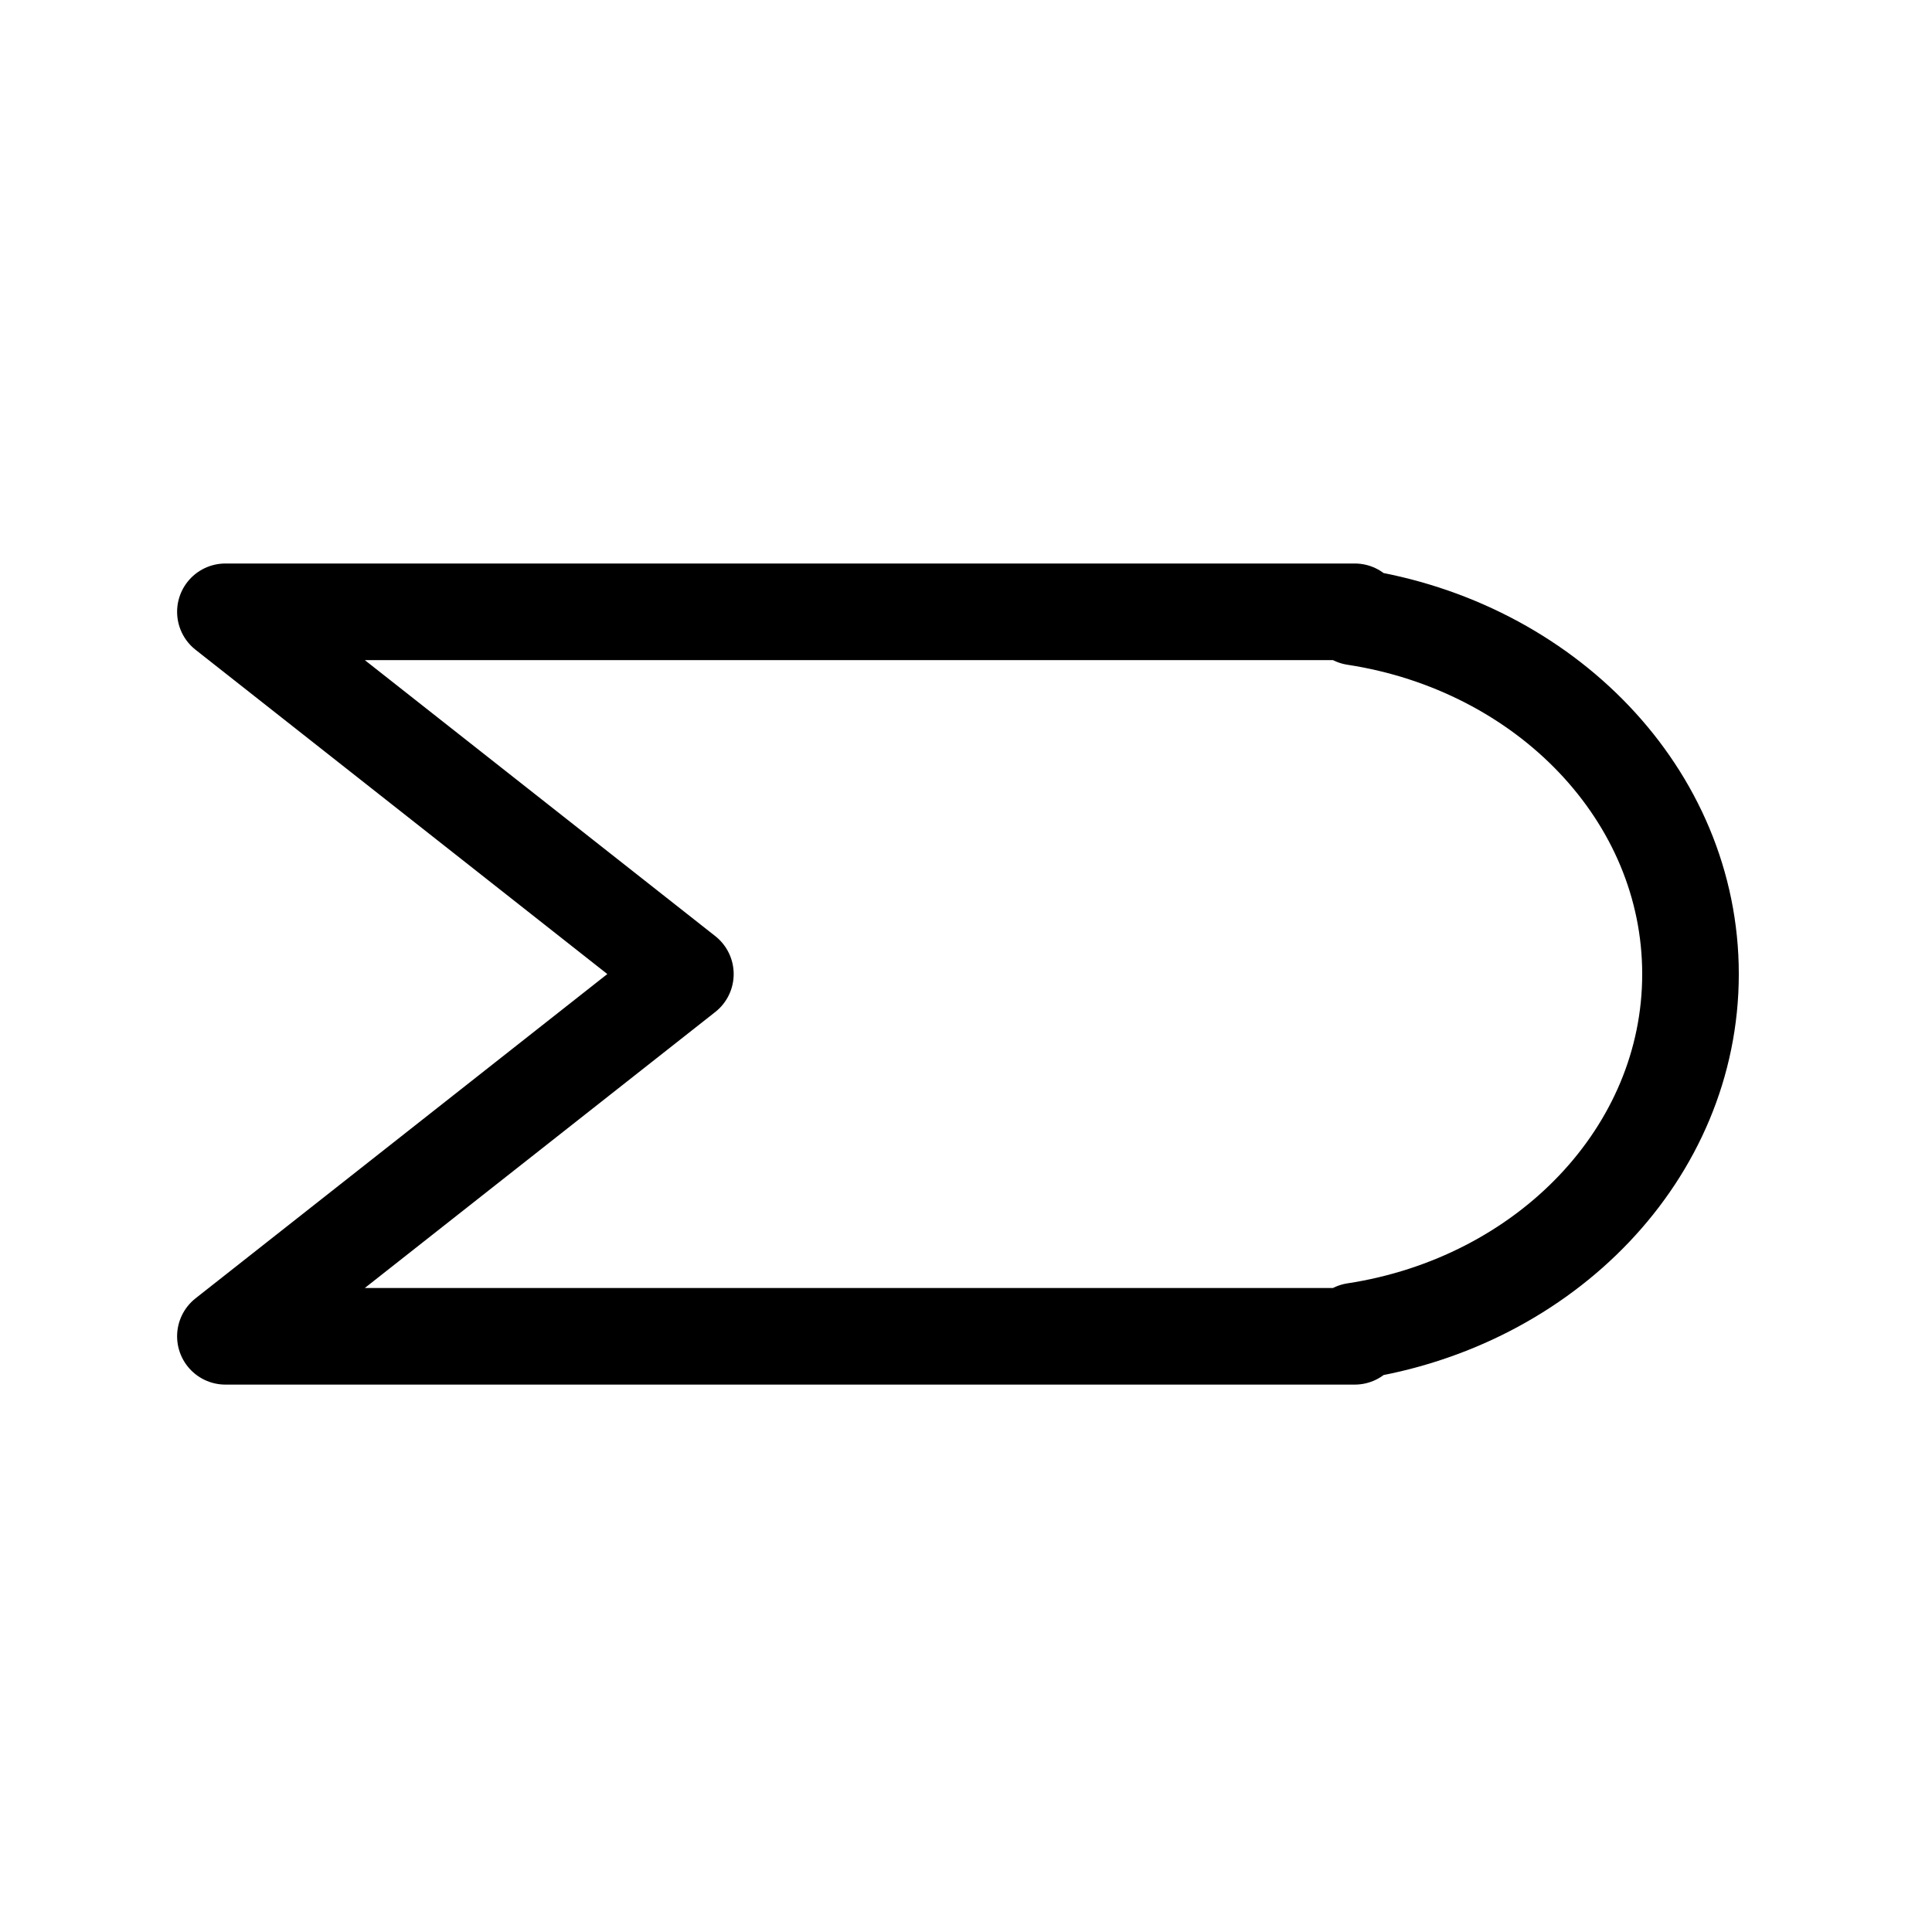
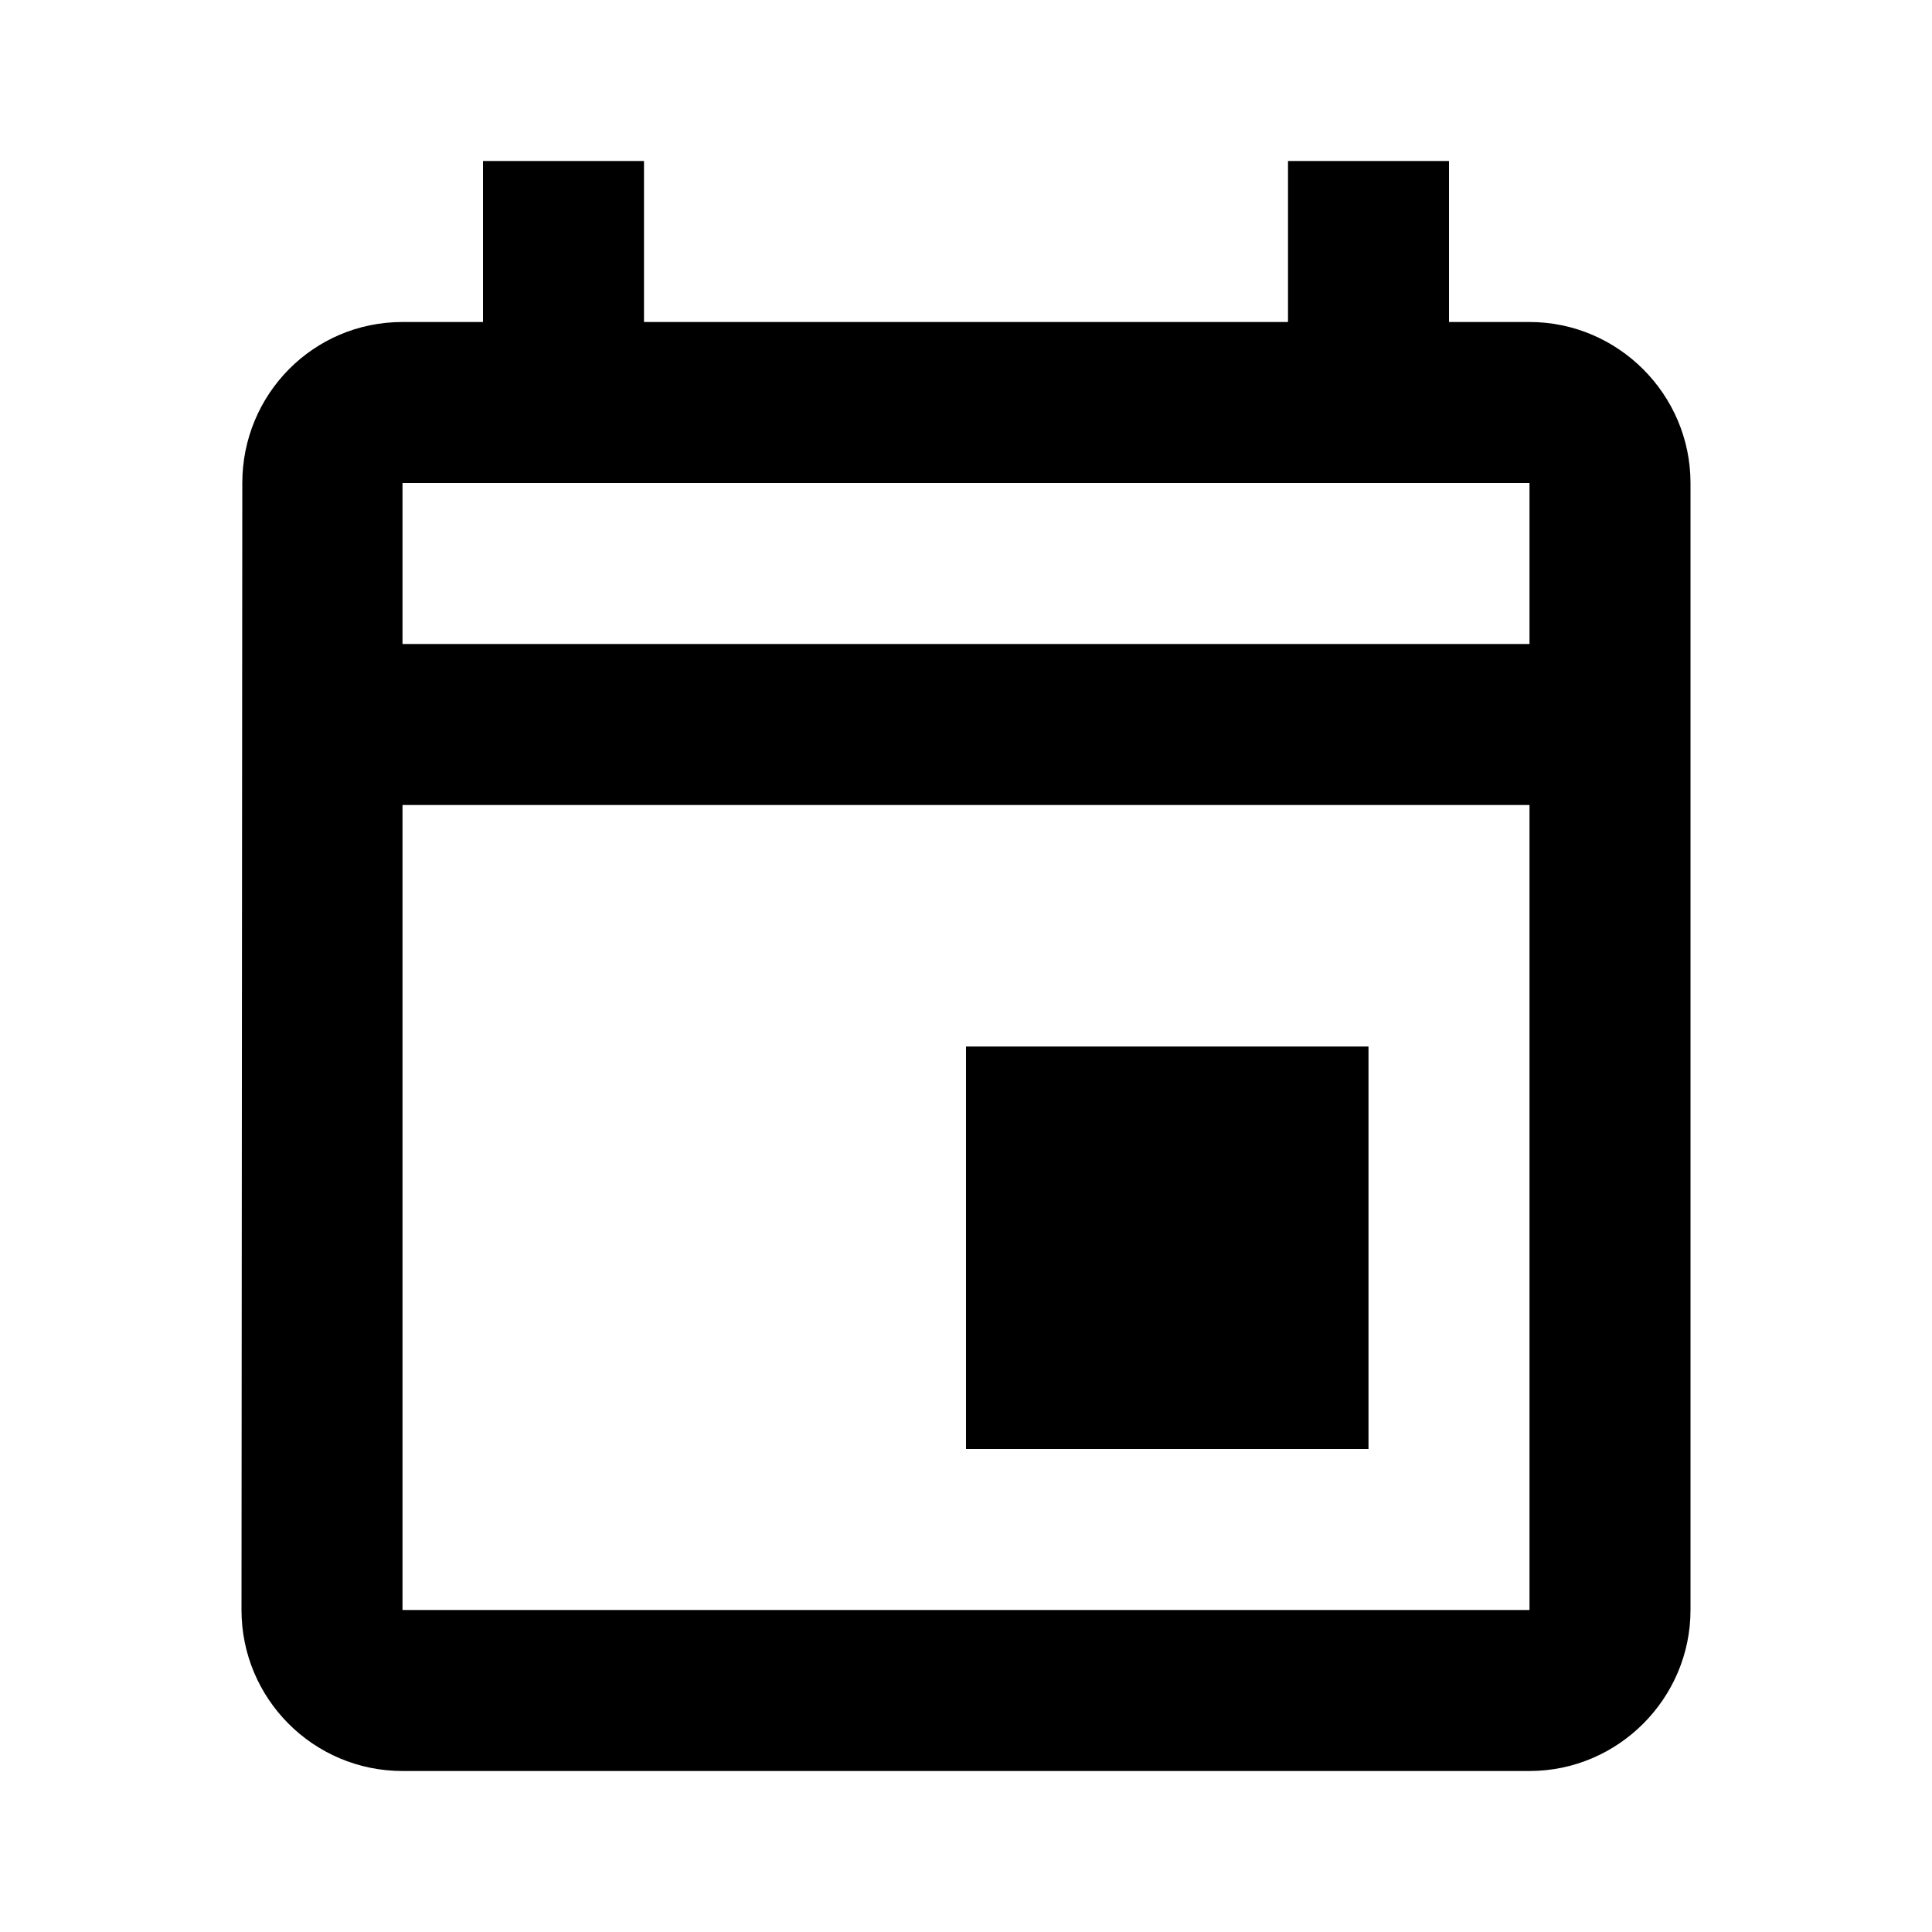
- <svg xmlns="http://www.w3.org/2000/svg" width="120" height="120" viewBox="0 0 120 120">
-   <g id="Strategy">
-     <path id="Business-Event" fill="none" stroke="#000000" stroke-width="6" stroke-linecap="round" stroke-linejoin="round" d="M 14 38 L 84.146 38 L 84.146 38.323 C 95.987 40.137 105 49.376 105 60.5 C 105 71.624 95.987 80.863 84.146 82.677 L 84.146 83 L 14 83 L 42.57 60.5 L 14 38 Z" />
-   </g>
+ <svg xmlns="http://www.w3.org/2000/svg" width="24" height="24" viewBox="0 0 24 24">
+   <path d="M19 4h-1V2h-2v2H8V2H6v2H5c-1.11 0-1.99.9-1.99 2L3 20a2 2 0 0 0 2 2h14c1.1 0 2-.9 2-2V6c0-1.1-.9-2-2-2zm0 16H5V10h14v10zm0-12H5V6h14v2zm-7 5h5v5h-5z" />
</svg>
